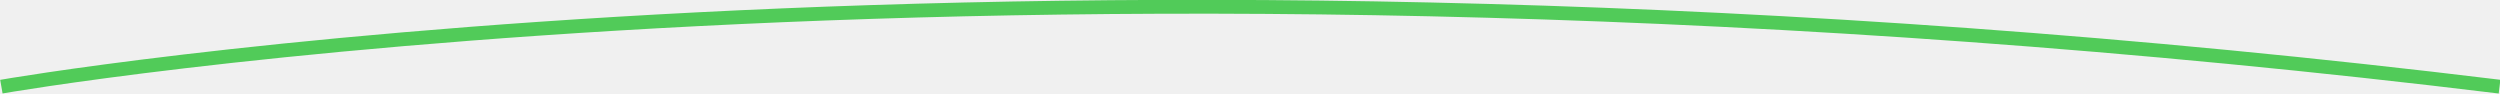
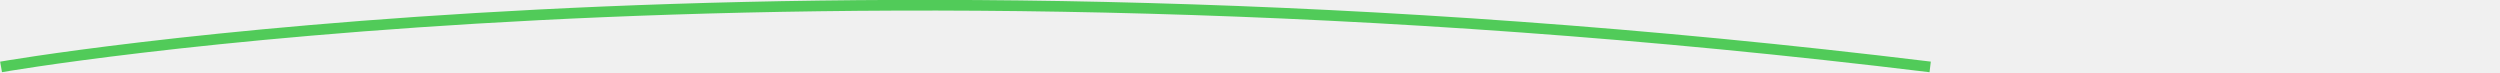
- <svg xmlns="http://www.w3.org/2000/svg" version="1.1" id="Capa_1" x="0px" y="0px" viewBox="0 0 542.4 20.3" style="enable-background:new 0 0 542.4 20.3;" xml:space="preserve">
+ <svg xmlns="http://www.w3.org/2000/svg" version="1.1" id="Capa_1" x="0px" y="0px" viewBox="0 0 702.4 20.3" style="enable-background:new 0 0 702.4 20.3;" xml:space="preserve">
  <style type="text/css">
	.st0{fill:#85DA8B;}
	.st1{fill:#BD9FE3;}
	.st2{clip-path:url(#SVGID_00000164496048648062549270000016024651444683778187_);}
	.st3{fill:#51CB59;}
	.st4{fill:#A8E6A5;}
	.st5{fill:#2F9AE6;}
	.st6{opacity:0.25;clip-path:url(#SVGID_00000164496048648062549270000016024651444683778187_);}
	.st7{fill:#FFFFFF;}
	.st8{fill:#10352B;}
	.st9{fill:#FA8181;}
	.st10{fill:#915FD0;}
	.st11{fill:#091E18;}
	.st12{fill:#BFE9F8;}
	.st13{clip-path:url(#SVGID_00000150820925177192423440000013905800932518842767_);}
	.st14{opacity:0.25;clip-path:url(#SVGID_00000182504509797803148340000008505702256948252293_);fill:#FFFFFF;}
	.st15{clip-path:url(#SVGID_00000129919550569753904560000015198702425483392159_);}
	.st16{fill:#00A8E3;}
	.st17{fill:#F3F5F4;}
	.st18{filter:url(#Adobe_OpacityMaskFilter);}
	.st19{fill:#020202;}
	.st20{mask:url(#SVGID_00000054971460773979071940000018161688345042129321_);}
	.st21{fill:#80D4F1;}
	.st22{filter:url(#Adobe_OpacityMaskFilter_00000003801063434447594960000012884615673781660346_);}
	.st23{mask:url(#SVGID_00000090992778321848801350000015213625344790539173_);}
	.st24{fill-rule:evenodd;clip-rule:evenodd;fill:#A8E6A5;}
	.st25{clip-path:url(#SVGID_00000173841043625702852130000002948128963595093897_);}
	.st26{fill:#F2D54C;}
	.st27{opacity:0.25;clip-path:url(#SVGID_00000145753993832802891440000017347787027252907179_);fill:#F3F5F4;}
	.st28{fill:#F0F0F0;}
	.st29{fill-rule:evenodd;clip-rule:evenodd;fill:#80D4F1;}
	.st30{fill:#DECFF1;}
	.st31{clip-path:url(#SVGID_00000142860206107362018040000001062027097615624353_);fill:#BD9FE3;}
	.st32{clip-path:url(#SVGID_00000142860206107362018040000001062027097615624353_);fill:#915FD0;}
	.st33{clip-path:url(#SVGID_00000142860206107362018040000001062027097615624353_);}
	.st34{fill:url(#SVGID_00000178901701428167342540000002582738433692095167_);}
	.st35{fill:url(#SVGID_00000116235262913690121030000005419835356698222515_);}
	.st36{fill:url(#SVGID_00000140010660862796351490000000598654095037138869_);}
	.st37{fill:url(#SVGID_00000063617528959081435740000006964697286569570705_);}
	.st38{fill:url(#SVGID_00000075124613143917444150000018240500453907572114_);}
	.st39{fill:url(#SVGID_00000074413962581776462740000004457700110952390308_);}
	.st40{fill:url(#SVGID_00000085969842960157353220000007148409046863971485_);}
	.st41{fill:url(#SVGID_00000090254029211390595990000008282518454327277476_);}
	.st42{fill:url(#SVGID_00000047743319943337199690000009414625900987162302_);}
	.st43{fill:url(#SVGID_00000147202916534722058110000006491196382155853191_);}
	.st44{fill:url(#SVGID_00000148628278107054824570000013142908204414084520_);}
	.st45{fill:url(#SVGID_00000178195100212748143600000000778766191780129437_);}
	.st46{fill:url(#SVGID_00000170263647834883975490000016440462043053458080_);}
	.st47{fill-rule:evenodd;clip-rule:evenodd;fill:#DECFF1;}
	.st48{clip-path:url(#SVGID_00000120533219697276378980000000531552768232069547_);}
	.st49{fill:#3B5A51;}
	.st50{fill:#E3E3E3;}
	.st51{fill:#617A73;}
	.st52{fill:#405E55;}
	.st53{fill:none;stroke:#51CB59;stroke-width:3;stroke-miterlimit:10;}
	.st54{fill:none;stroke:#A8E6A5;stroke-width:3;stroke-miterlimit:10;}
</style>
  <path class="st53" d="M0.3,18.8c0,0,222-39,542,0" />
</svg>
